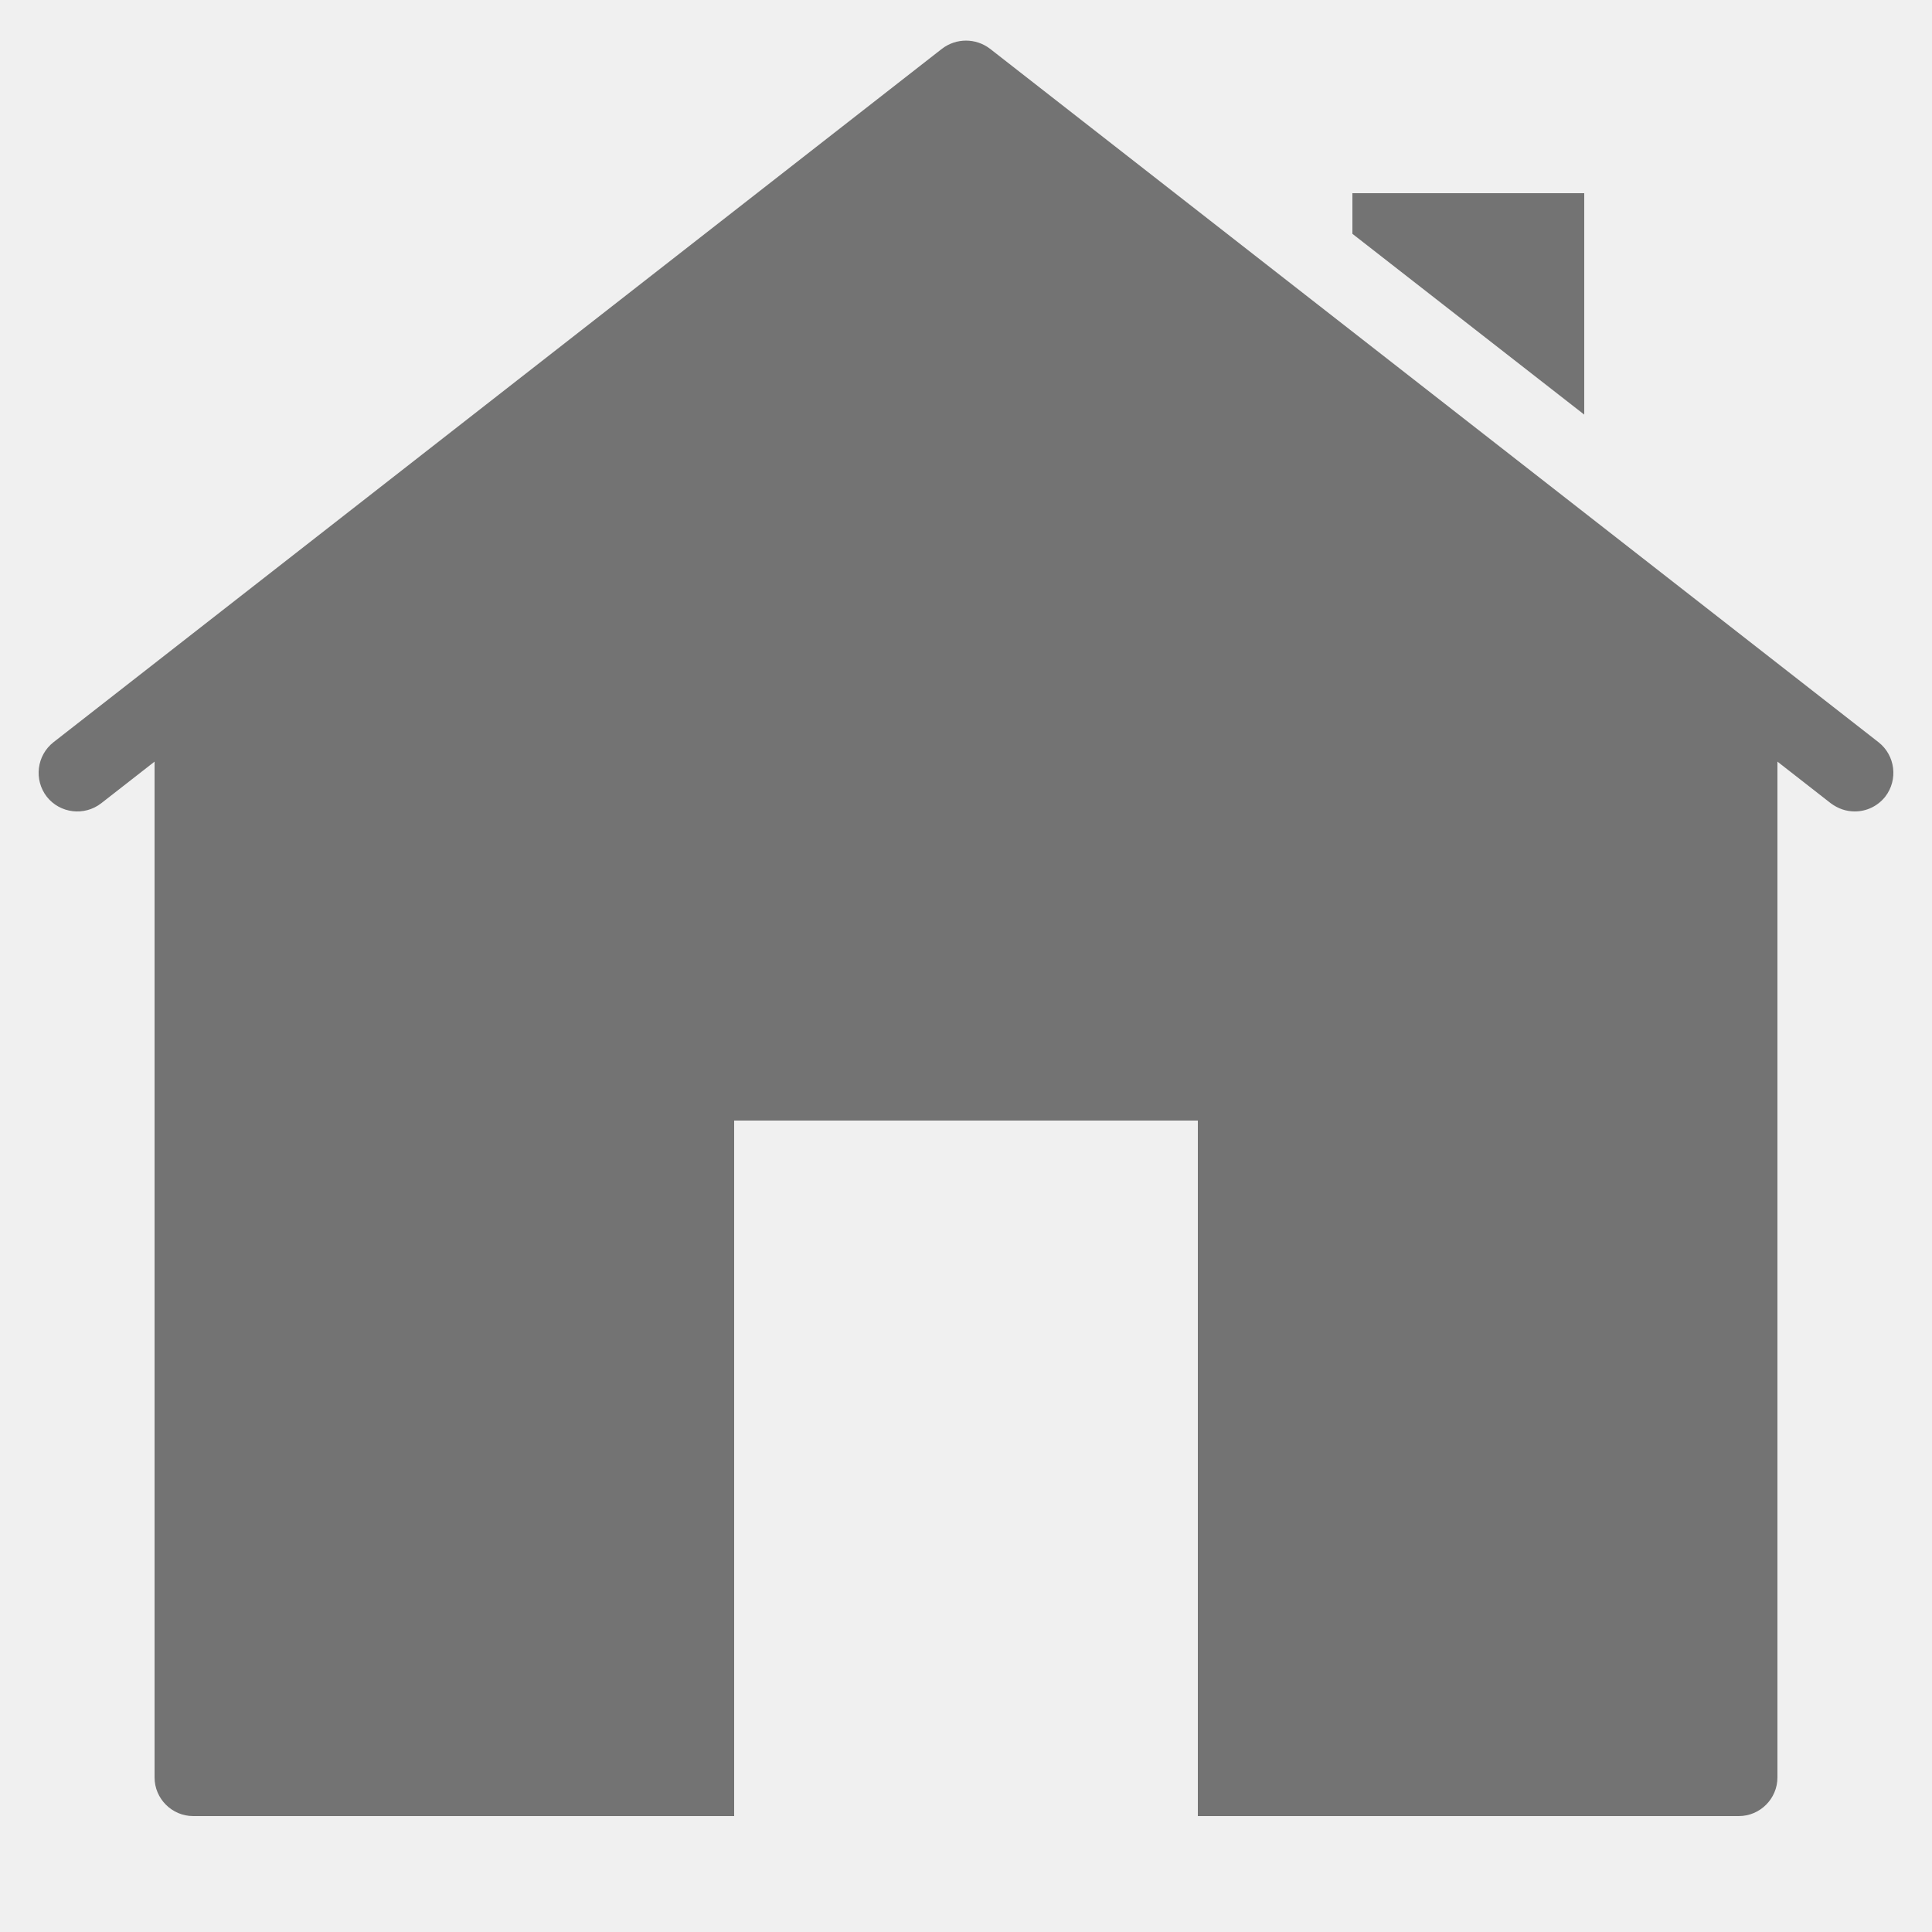
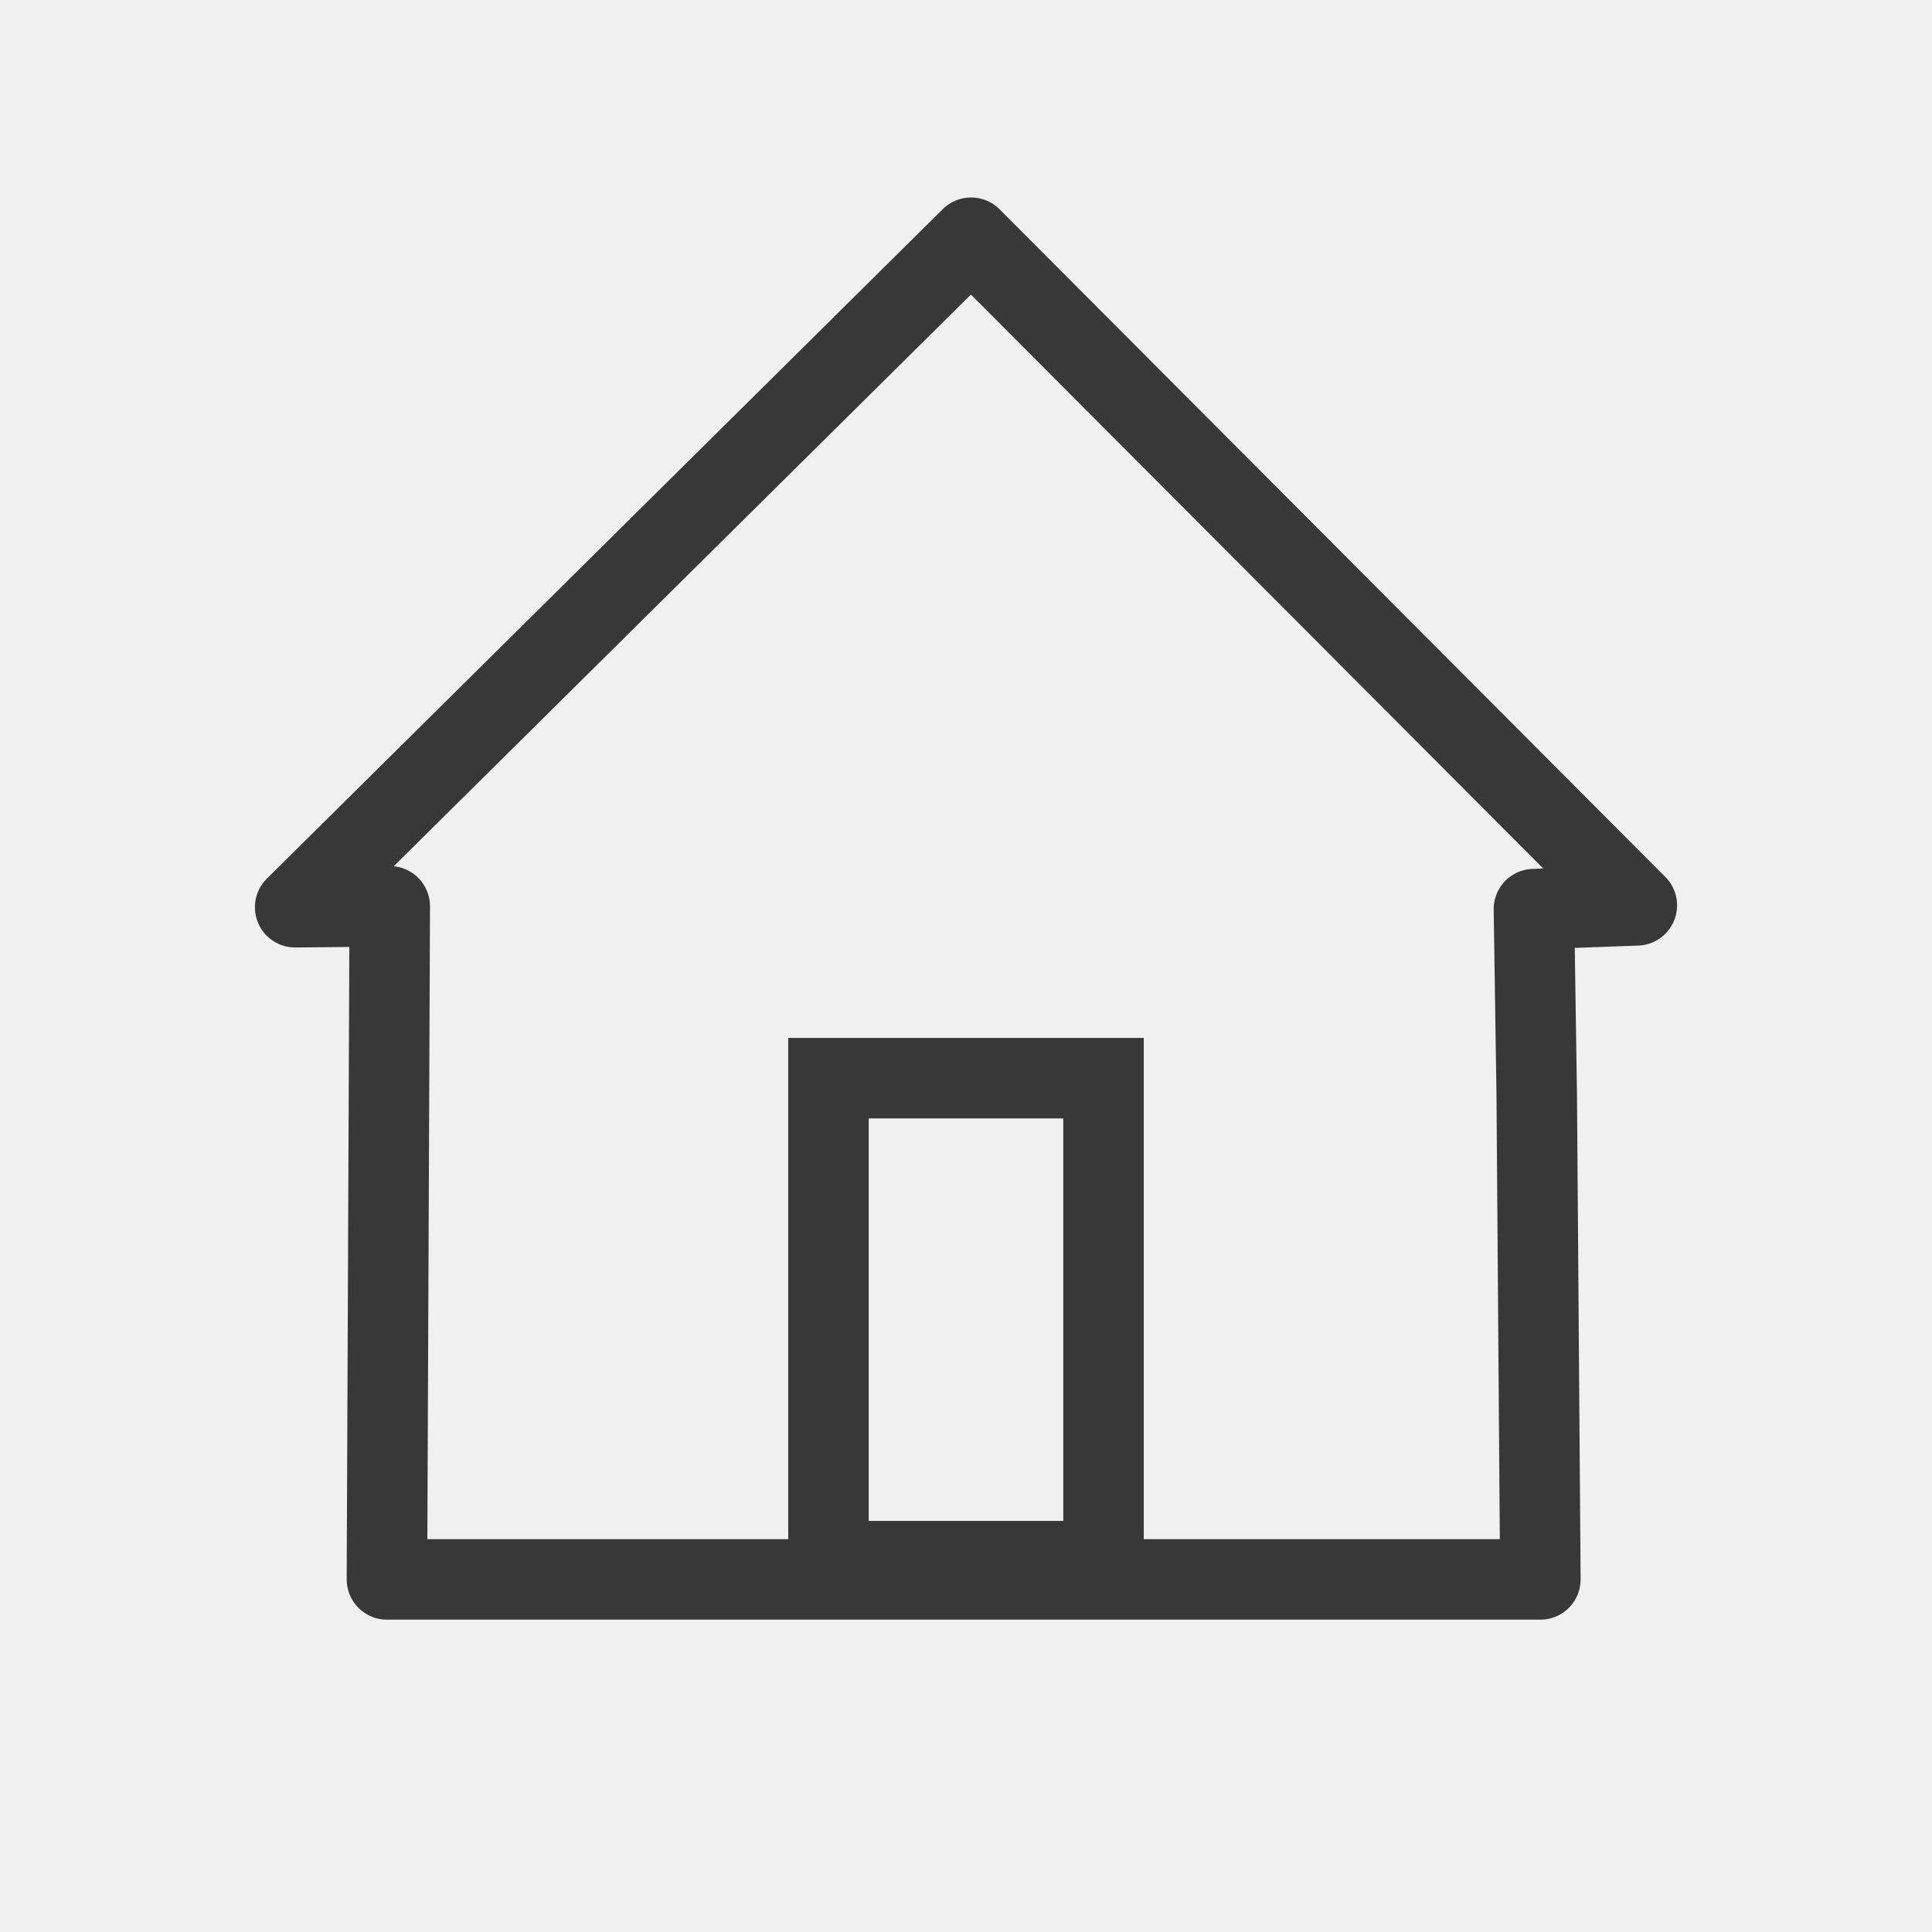
- <svg xmlns="http://www.w3.org/2000/svg" fill="#737373" viewBox="0 0 50 50" width="50px" height="50px">
-   <path d="M 25 1.051 C 24.782 1.051 24.566 1.12 24.381 1.26 L 1.381 19.211 C 0.951 19.551 0.871 20.179 1.211 20.619 C 1.551 21.049 2.179 21.129 2.619 20.789 L 4 19.711 L 4 46 C 4 46.55 4.45 47 5 47 L 19 47 L 19 29 L 31 29 L 31 47 L 45 47 C 45.55 47 46 46.55 46 46 L 46 19.711 L 47.381 20.789 C 47.571 20.929 47.78 21 48 21 C 48.3 21 48.589 20.869 48.789 20.619 C 49.129 20.179 49.049 19.551 48.619 19.211 L 25.619 1.26 C 25.434 1.12 25.218 1.051 25 1.051 z M 35 5 L 35 6.051 L 41 10.73 L 41 5 L 35 5 z" />
+ <svg xmlns="http://www.w3.org/2000/svg" version="1.1" id="Layer_1" x="0px" y="0px" viewBox="0 0 144 144" style="enable-background:new 0 0 144 144;" xml:space="preserve">
+   <style type="text/css">
+ 	.st0{fill:none;stroke:#383838;stroke-width:6;stroke-linejoin:round;stroke-miterlimit:10;}
+ 	.st1{fill:none;stroke:#896283;stroke-width:6;stroke-linejoin:round;stroke-miterlimit:10;}
+ 	.st2{fill:none;stroke:#000000;stroke-width:6;stroke-miterlimit:10;}
+ 	.st3{fill:none;stroke:#896283;stroke-width:6;stroke-miterlimit:10;}
+ 	.st4{fill:none;stroke:#383838;stroke-width:6;stroke-miterlimit:10;}
+ 	.st5{fill:none;stroke:#383838;stroke-width:6;stroke-linecap:round;stroke-miterlimit:10;}
+ 	.st6{fill:none;stroke:#896283;stroke-width:6;stroke-linecap:round;stroke-miterlimit:10;}
+ 	.st7{fill:none;stroke:#383838;stroke-width:3;stroke-miterlimit:10;}
+ 	.st8{fill:none;stroke:#896283;stroke-width:3;stroke-miterlimit:10;}
+ 	.st9{fill:none;stroke:#383838;stroke-width:9;stroke-miterlimit:10;}
+ 	.st10{fill:none;stroke:#896283;stroke-width:9;stroke-miterlimit:10;}
+ 	.st11{fill:none;stroke:#383838;stroke-width:9;stroke-linecap:round;stroke-linejoin:round;stroke-miterlimit:10;}
+ 	.st12{fill:none;stroke:#896283;stroke-width:9;stroke-linecap:round;stroke-linejoin:round;stroke-miterlimit:10;}
+ 	.st13{fill:none;stroke:#383838;stroke-width:6;stroke-linecap:round;stroke-linejoin:round;stroke-miterlimit:10;}
+ 	.st14{fill:none;stroke:#896283;stroke-width:6;stroke-linecap:round;stroke-linejoin:round;stroke-miterlimit:10;}
+ 	.st15{fill:#383838;}
+ 	.st16{fill:#896283;}
+ 	.st17{fill:#383838;stroke:#383838;stroke-width:6;stroke-linecap:round;stroke-linejoin:round;stroke-miterlimit:10;}
+ 	.st18{fill:#896283;stroke:#896283;stroke-width:6;stroke-linecap:round;stroke-linejoin:round;stroke-miterlimit:10;}
+ 	.st19{fill:#FFFFFF;stroke:#383838;stroke-width:6;stroke-linecap:round;stroke-linejoin:round;stroke-miterlimit:10;}
+ 	.st20{fill:#FFFFFF;stroke:#896283;stroke-width:6;stroke-linecap:round;stroke-linejoin:round;stroke-miterlimit:10;}
+ 	.st21{fill:#383838;stroke:#383838;stroke-width:3;stroke-linecap:round;stroke-linejoin:round;stroke-miterlimit:10;}
+ 	.st22{fill:#383838;stroke:#896283;stroke-width:3;stroke-linecap:round;stroke-linejoin:round;stroke-miterlimit:10;}
+ </style>
+   <polygon class="st0" points="72.38,17.72 122,67.48 114.33,67.76 114.54,81.71 114.81,117.72 55.56,117.72 28.84,117.72   29.05,67.55 22,67.62 " />
+   <rect x="61.75" y="80.36" class="st4" width="20.5" height="36" />
</svg>
